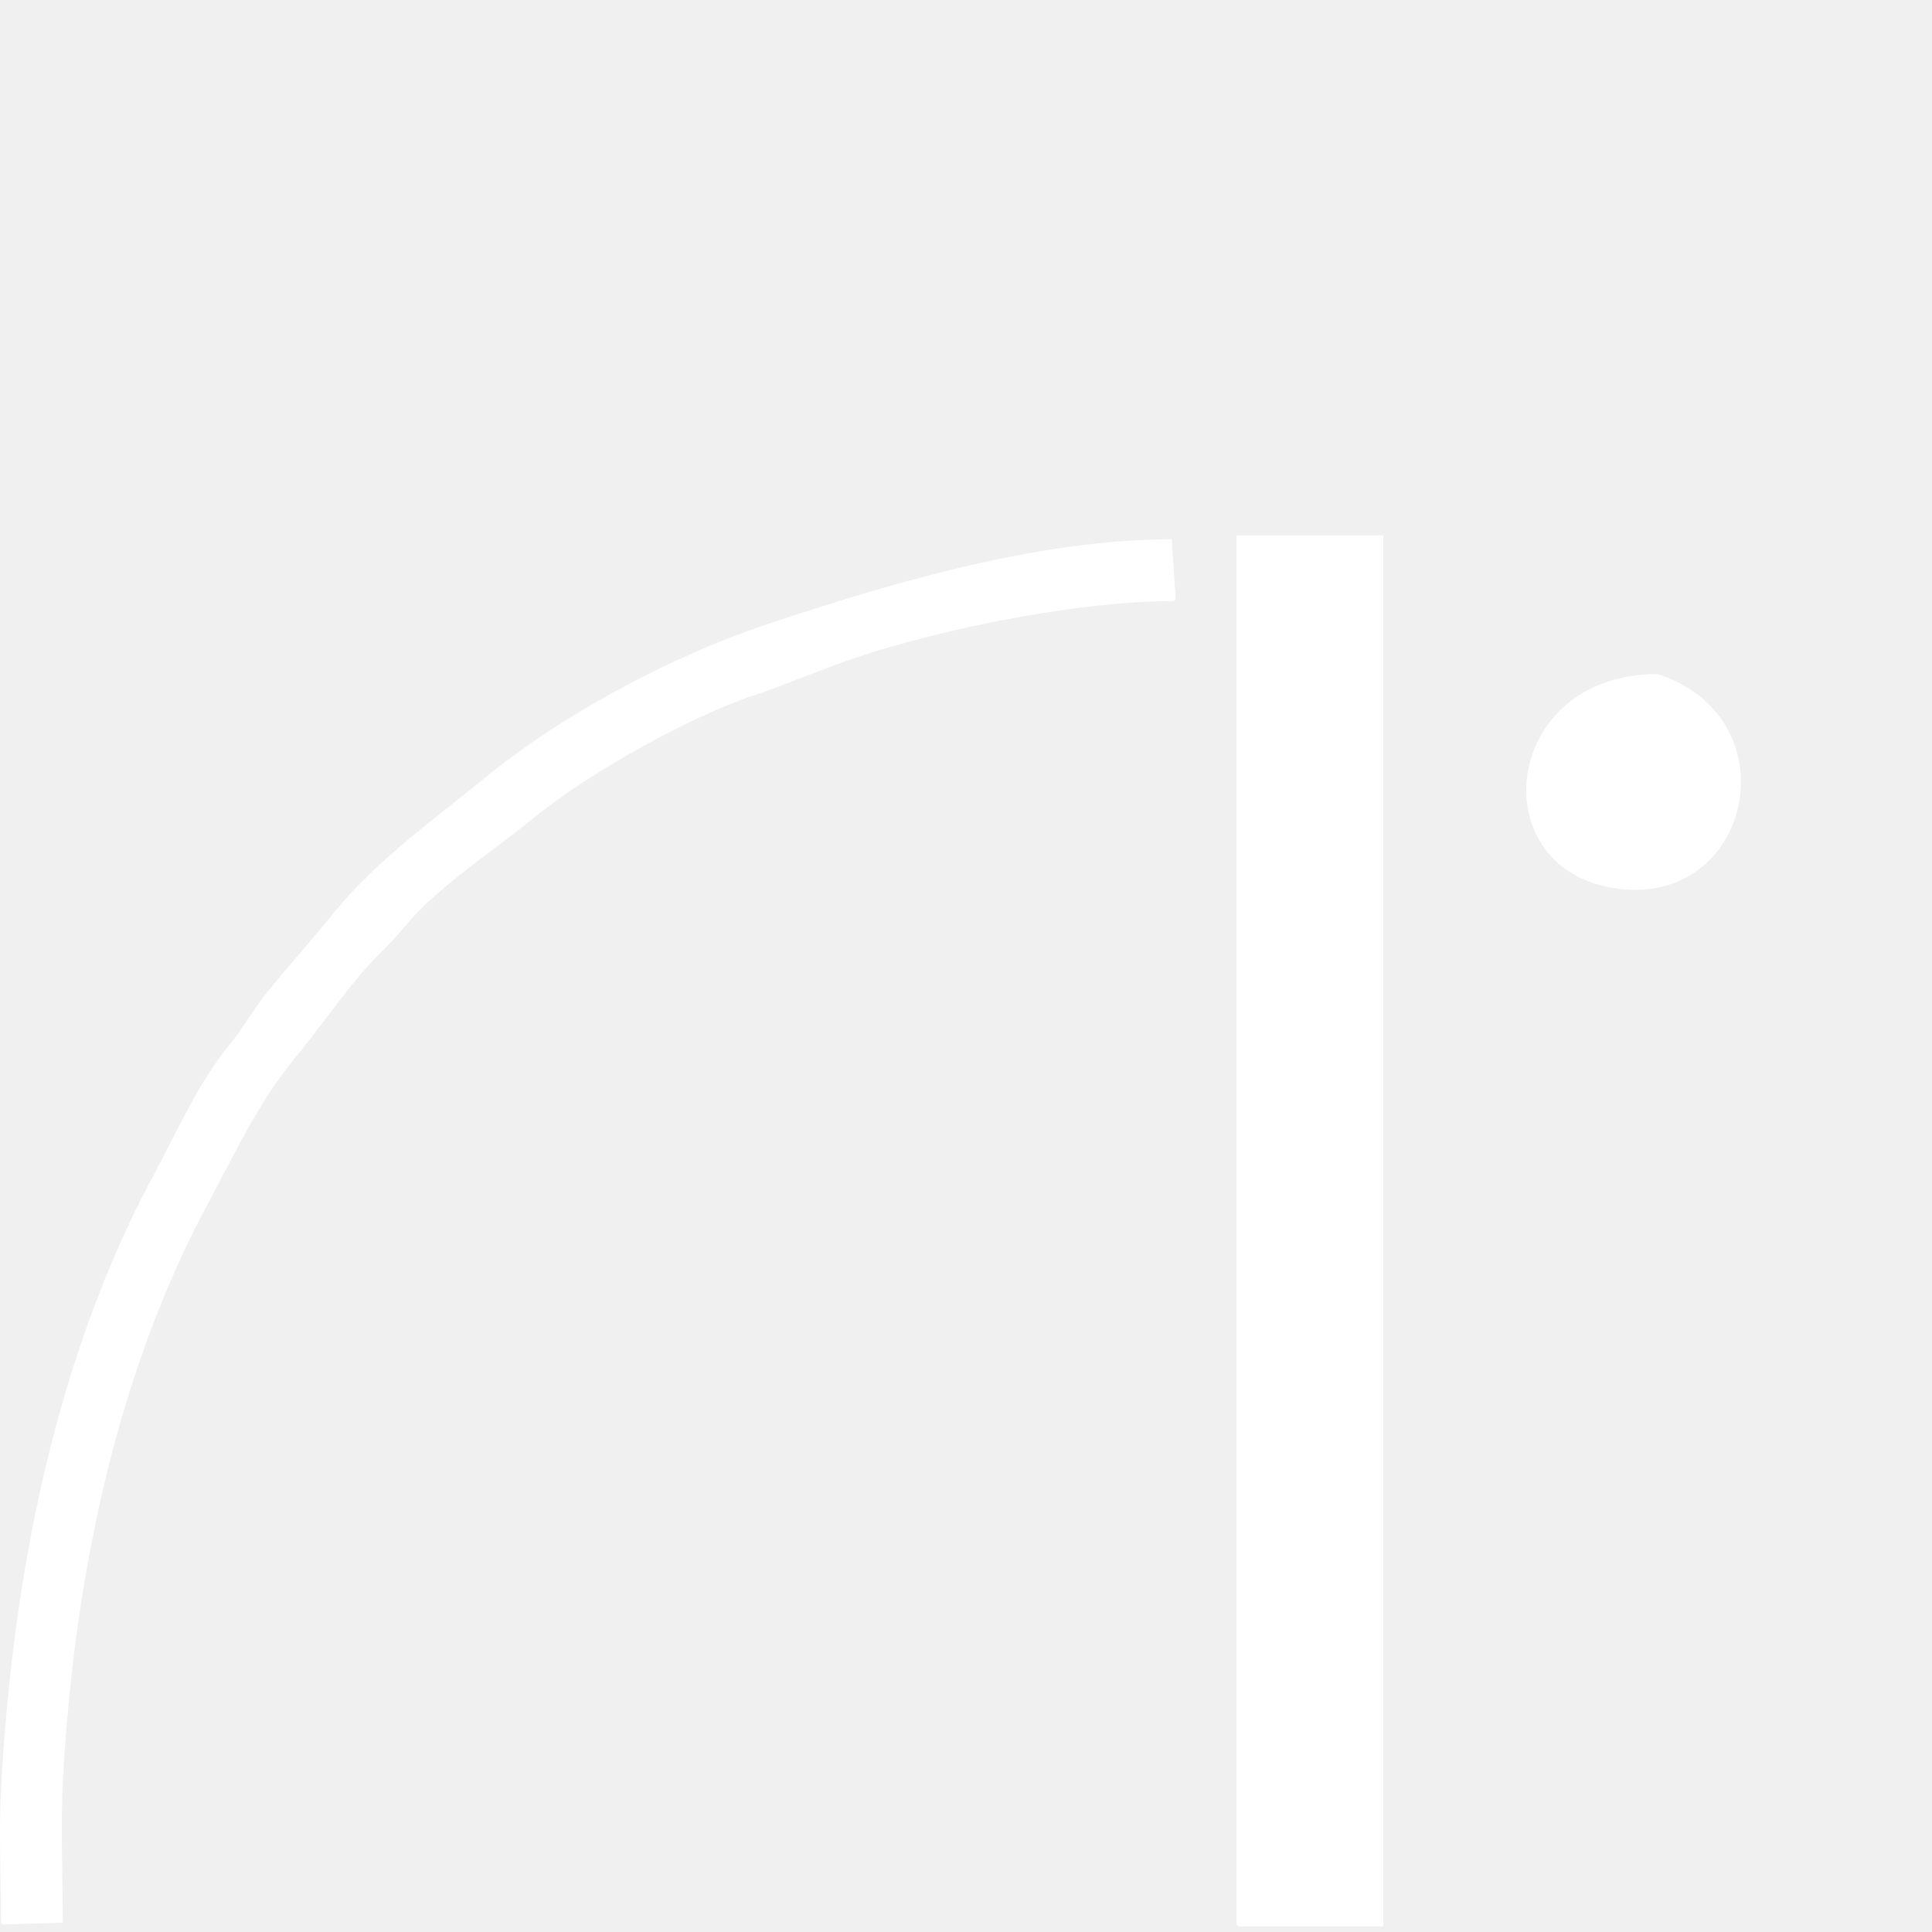
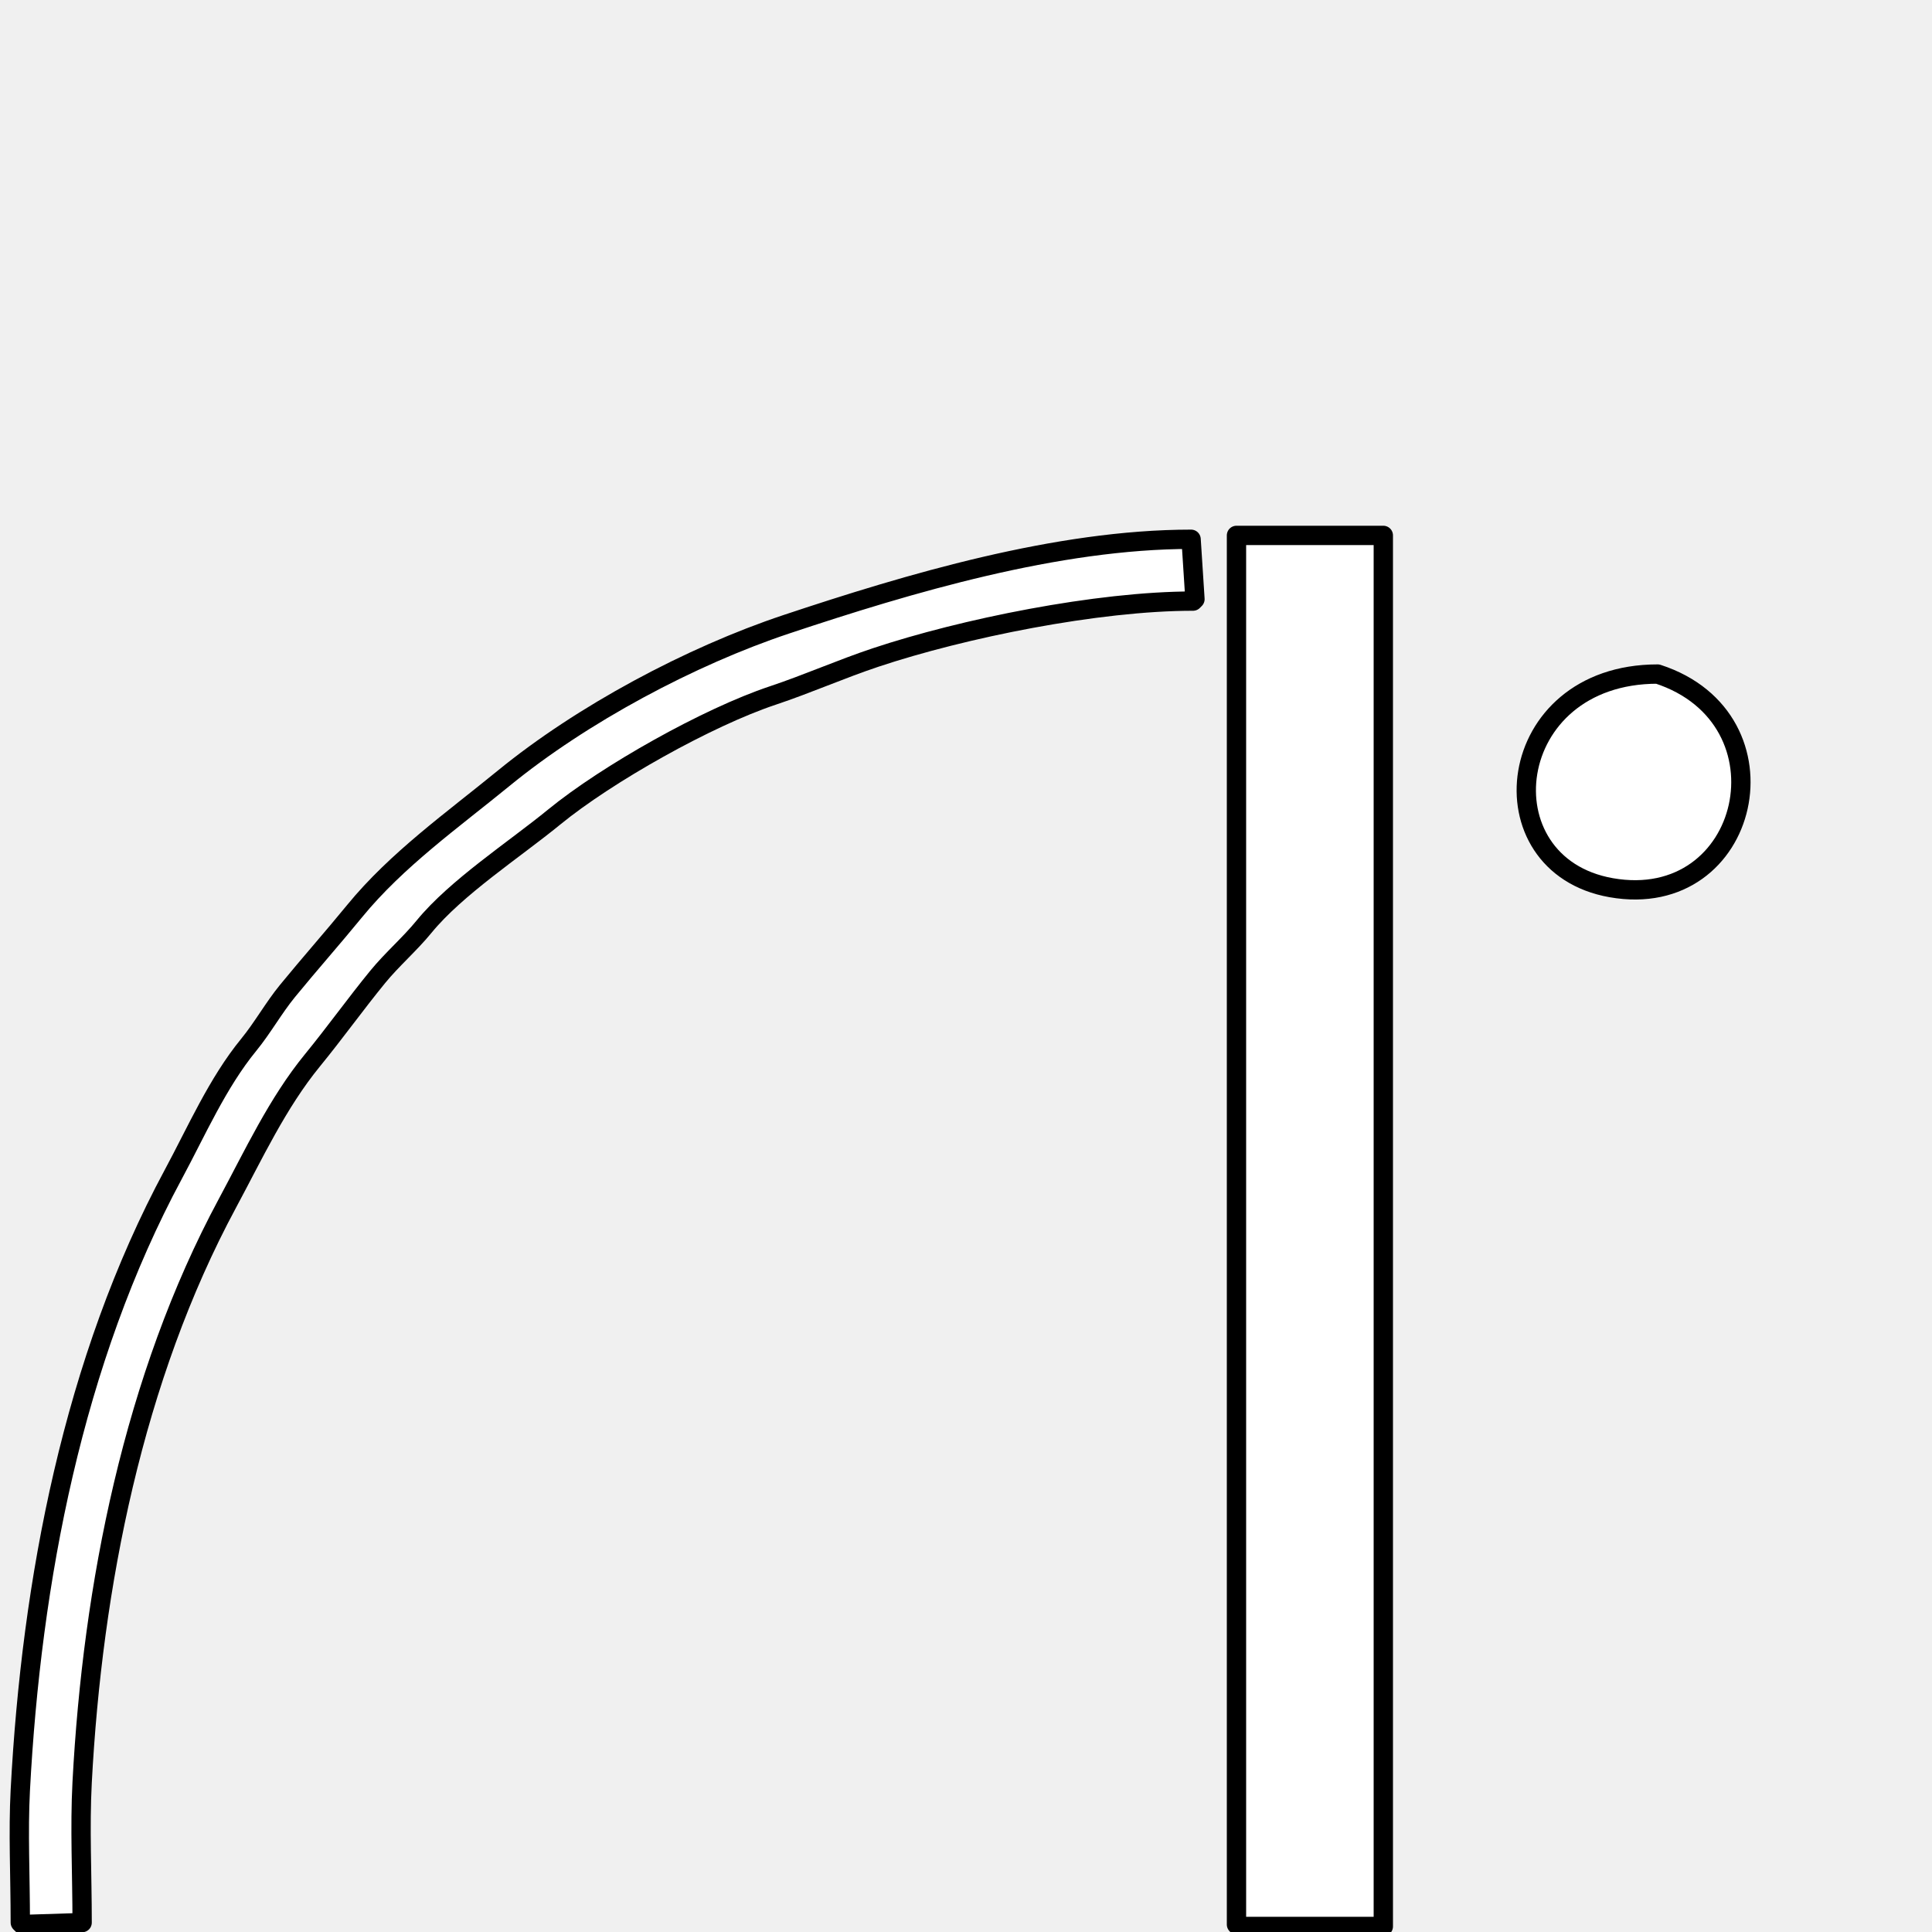
<svg xmlns="http://www.w3.org/2000/svg" xmlns:ns1="http://vectornator.io" height="100%" style="fill-rule:nonzero;clip-rule:evenodd;stroke-linecap:round;stroke-linejoin:round;" xml:space="preserve" width="100%" version="1.1" viewBox="0 0 100 100">
  <defs />
  <g id="Door Iron Right" ns1:layerName="Door Iron Right" visibility="hidden">
-     <path d="M63+27.862L76.734+27.862L76.734+63.862L76.734+99.862L63+99.862L63+27.862ZM67.162+32.023L67.162+95.7L72.78+95.7L72.78+32.023L67.162+32.023Z" opacity="1" fill="#ffffff" />
+     <path stroke="#000000" stroke-width="1" d="M63+27.862L76.734+27.862L76.734+63.862L76.734+99.862L63+99.862L63+27.862ZM67.162+32.023L67.162+95.7L72.78+95.7L72.78+32.023L67.162+32.023Z" fill="#ffffff" stroke-linecap="butt" opacity="1" stroke-linejoin="round" />
  </g>
  <g id="Door Iron Gate Right" ns1:layerName="Door Iron Gate Right" visibility="hidden">
-     <path d="M69.763+28C76.242+28+78.5+36.936+70.93+39.255L70.93+48.759C76.603+50.177+76.715+58.417+70.93+59.763L70.847+59.847L70.847+68.684L70.93+68.767C73.463+69.65+75.497+71.486+75.332+74.294C75.058+78.942+71.667+79.195+70.921+79.805C70.802+79.903+70.771+80.085+70.763+80.23C70.705+81.328+70.593+88.338+70.796+88.95C70.836+89.069+73.219+90.133+73.848+90.901C76.318+93.92+75.614+97.947+72.164+99.805C71.299+100.271+70.431+100.28+69.471+100.28C62.944+100.28+62.144+90.7+68.262+89.275C68.262+87.843+68.495+80.4+68.179+79.813C67.902+79.299+63.767+78.52+64.01+73.894C64.227+69.787+68.003+69.123+68.262+68.642C68.566+68.078+68.346+61.165+68.346+59.763C62.321+57.611+62.947+50.034+68.429+48.759L68.429+39.088C67.627+38.888+66.977+38.449+66.453+38.021C62.668+34.924+64.625+28.083+69.763+28Z" opacity="1" fill="#ffffff" />
+     <path stroke="#000000" stroke-width="1" d="M69.763+28C76.242+28+78.5+36.936+70.93+39.255L70.93+48.759C76.603+50.177+76.715+58.417+70.93+59.763L70.847+59.847L70.847+68.684L70.93+68.767C73.463+69.65+75.497+71.486+75.332+74.294C75.058+78.942+71.667+79.195+70.921+79.805C70.802+79.903+70.771+80.085+70.763+80.23C70.705+81.328+70.593+88.338+70.796+88.95C70.836+89.069+73.219+90.133+73.848+90.901C76.318+93.92+75.614+97.947+72.164+99.805C71.299+100.271+70.431+100.28+69.471+100.28C62.944+100.28+62.144+90.7+68.262+89.275C68.262+87.843+68.495+80.4+68.179+79.813C67.902+79.299+63.767+78.52+64.01+73.894C64.227+69.787+68.003+69.123+68.262+68.642C68.566+68.078+68.346+61.165+68.346+59.763C62.321+57.611+62.947+50.034+68.429+48.759L68.429+39.088C67.627+38.888+66.977+38.449+66.453+38.021C62.668+34.924+64.625+28.083+69.763+28Z" fill="#ffffff" stroke-linecap="butt" opacity="1" stroke-linejoin="round" />
  </g>
  <g id="Door Locked Iron Bar Right" ns1:layerName="Door Locked Iron Bar Right" visibility="hidden">
-     <path d="M92.65+32.387L90.955+32.486L90.855+32.586L92.151+36.773C95.038+36.773+96.964+40.398+96.837+42.805C96.799+43.527+96.564+44.221+96.338+44.899C96.128+45.53+95.733+46.094+95.421+46.673C92.156+52.737+87.628+58.474+91.473+65.615C92.514+67.549+93.563+69.409+95.571+70.491C96.058+70.753+96.594+70.772+97.335+70.969L97.435+70.87L98.432+66.682C94.348+66.682+92.956+61.819+93.746+58.657C95.471+51.757+103.589+46.686+98.612+37.441C97.54+35.45+95.473+32.486+92.65+32.387Z" opacity="1" fill="#ffffff" />
-     <path d="M81.73+32.387C81.111+32.387+80.258+32.25+79.966+32.626C79.857+32.765+80.892+36.093+81.092+36.464C81.342+36.928+82.365+36.873+82.827+37.122C84.894+38.236+86.155+41.291+85.758+43.543C84.727+49.387+75.372+56.091+80.554+65.715C81.612+67.68+83.547+70.969+86.416+70.969L87.413+66.682C83.428+66.682+81.821+61.496+82.757+58.687C85.332+50.963+92.333+46.132+87.562+37.272C86.583+35.453+84.299+32.486+81.73+32.387Z" opacity="1" fill="#ffffff" />
+     <path stroke="#000000" stroke-width="1" d="M91.65+32.387L89.955+32.486L89.855+32.586L91.151+36.773C94.038+36.773+95.964+40.398+95.837+42.805C95.799+43.527+95.564+44.221+95.338+44.899C95.128+45.53+94.733+46.094+94.421+46.673C91.156+52.737+86.628+58.474+90.473+65.615C91.514+67.549+92.563+69.409+94.571+70.491C95.058+70.753+95.594+70.772+96.335+70.969L96.435+70.87L97.432+66.682C93.348+66.682+91.956+61.819+92.746+58.657C94.471+51.757+102.589+46.686+97.612+37.441C96.54+35.45+94.473+32.486+91.65+32.387Z" fill="#ffffff" stroke-linecap="butt" opacity="1" stroke-linejoin="round" />
+   </g>
+   <g id="Door Locked Wood Bar Right" ns1:layerName="Door Locked Wood Bar Right" visibility="hidden">
+     <path stroke="#000000" stroke-width="1" d="M81.73+32.387C81.111+32.387+80.258+32.25+79.966+32.626C79.857+32.765+80.892+36.093+81.092+36.464C81.342+36.928+82.365+36.873+82.827+37.122C84.894+38.236+86.155+41.291+85.758+43.543C84.727+49.387+75.372+56.091+80.554+65.715C81.612+67.68+83.547+70.969+86.416+70.969L87.413+66.682C83.428+66.682+81.821+61.496+82.757+58.687C85.332+50.963+92.333+46.132+87.562+37.272C86.583+35.453+84.299+32.486+81.73+32.387Z" fill="#ffffff" stroke-linecap="butt" opacity="1" stroke-linejoin="round" />
  </g>
  <g id="Door Locked Iron Bolt Right" ns1:layerName="Door Locked Iron Bolt Right" visibility="hidden">
-     <path d="M81+36.636L86.569+36.636L86.569+64.681L81+64.681L81+36.636Z" opacity="1" fill="#ffffff" />
+     <path stroke="#000000" stroke-width="1" d="M81+36.636L86.569+36.636L86.569+64.681L81+64.681L81+36.636Z" fill="#ffffff" stroke-linecap="butt" opacity="1" stroke-linejoin="round" />
  </g>
  <g id="Door Locked Wood Latch Right" ns1:layerName="Door Locked Wood Latch Right" visibility="hidden">
-     <path d="M64.154+27.852L71.713+27.852L71.713+37.797C74.736+37.797+80.656+36.571+80.862+40.482C81.077+44.577+74.72+43.366+71.713+43.366L71.713+99.852L64.154+99.852L64.154+43.366C61.131+43.366+55.211+44.591+55.005+40.681C54.79+36.586+61.147+37.797+64.154+37.797L64.154+27.852Z" opacity="1" fill="#ffffff" />
+     <path stroke="#211f1e" stroke-width="1" d="M64.154+27.852L71.713+27.852L71.713+37.797C74.736+37.797+80.656+36.571+80.862+40.482C81.077+44.577+74.72+43.366+71.713+43.366L71.713+99.852L64.154+99.852L64.154+43.366C61.131+43.366+55.211+44.591+55.005+40.681C54.79+36.586+61.147+37.797+64.154+37.797L64.154+27.852Z" fill="#ffffff" stroke-linecap="butt" opacity="1" stroke-linejoin="round" />
  </g>
  <g id="Door Wood Right" ns1:layerName="Door Wood Right">
-     <path d="M64+27.712L71.6+27.712L71.6+99.713L64.1+99.713L64+99.612L64+27.712Z" opacity="1" fill="#ffffff" />
+     <path stroke="#000000" stroke-width="1" d="M64+27.712L71.6+27.712L71.6+99.713L64.1+99.713L64+99.612L64+27.712Z" fill="#ffffff" stroke-linecap="butt" opacity="1" stroke-linejoin="round" />
  </g>
  <g id="Door Opening Right" ns1:layerName="Door Opening Right">
-     <path d="M60.651+27.913C53.713+27.913+46.042+30.199+39.701+32.312C34.743+33.965+29.12+36.97+25.071+40.282C22.439+42.436+19.539+44.489+17.351+47.163C16.213+48.554+15.02+49.901+13.881+51.292C13.157+52.178+12.596+53.197+11.871+54.083C10.255+56.058+9.169+58.559+7.971+60.782C2.786+70.412+0.621+81.83+0.051+92.662C-0.064+94.849+0.051+97.073+0.051+99.513L0.151+99.612L3.251+99.513C3.251+96.974+3.128+94.598+3.251+92.263C3.786+82.096+5.911+71.308+10.771+62.282C12.111+59.794+13.358+57.099+15.171+54.883C16.329+53.468+17.394+51.977+18.551+50.562C19.297+49.651+20.206+48.874+20.951+47.962C22.613+45.931+25.636+43.966+27.681+42.292C30.428+40.045+35.636+37.121+38.991+36.002C40.787+35.404+42.525+34.631+44.321+34.032C48.827+32.53+55.787+31.113+60.751+31.113L60.851+31.012L60.651+27.913Z" opacity="1" fill="#ffffff" />
+     <path stroke="#000000" stroke-width="1" d="M61.651+27.913C54.713+27.913+47.042+30.199+40.701+32.312C35.743+33.965+30.12+36.97+26.071+40.282C23.439+42.436+20.539+44.489+18.351+47.163C17.213+48.554+16.02+49.901+14.881+51.292C14.157+52.178+13.596+53.197+12.871+54.083C11.255+56.058+10.169+58.559+8.971+60.782C3.786+70.412+1.621+81.83+1.051+92.662C0.936+94.849+1.051+97.073+1.051+99.513L1.151+99.612L4.251+99.513C4.251+96.974+4.128+94.598+4.251+92.263C4.786+82.096+6.911+71.308+11.771+62.282C13.111+59.794+14.358+57.099+16.171+54.883C17.329+53.468+18.394+51.977+19.551+50.562C20.297+49.651+21.206+48.874+21.951+47.962C23.613+45.931+26.636+43.966+28.681+42.292C31.428+40.045+36.636+37.121+39.991+36.002C41.787+35.404+43.525+34.631+45.321+34.032C49.827+32.53+56.787+31.113+61.751+31.113L61.851+31.012L61.651+27.913Z" fill="#ffffff" stroke-linecap="butt" opacity="1" stroke-linejoin="round" />
  </g>
  <g id="Door Locked Right" ns1:layerName="Door Locked Right">
-     <path d="M85.8+34.889C77.775+34.889+76.699+44.766+83.394+45.947C90.628+47.224+92.89+37.191+85.8+34.889Z" opacity="1" fill="#ffffff" />
+     <path stroke="#000000" stroke-width="1" d="M85.8+34.889C77.775+34.889+76.699+44.766+83.394+45.947C90.628+47.224+92.89+37.191+85.8+34.889Z" fill="#ffffff" stroke-linecap="butt" opacity="1" stroke-linejoin="round" />
  </g>
</svg>
